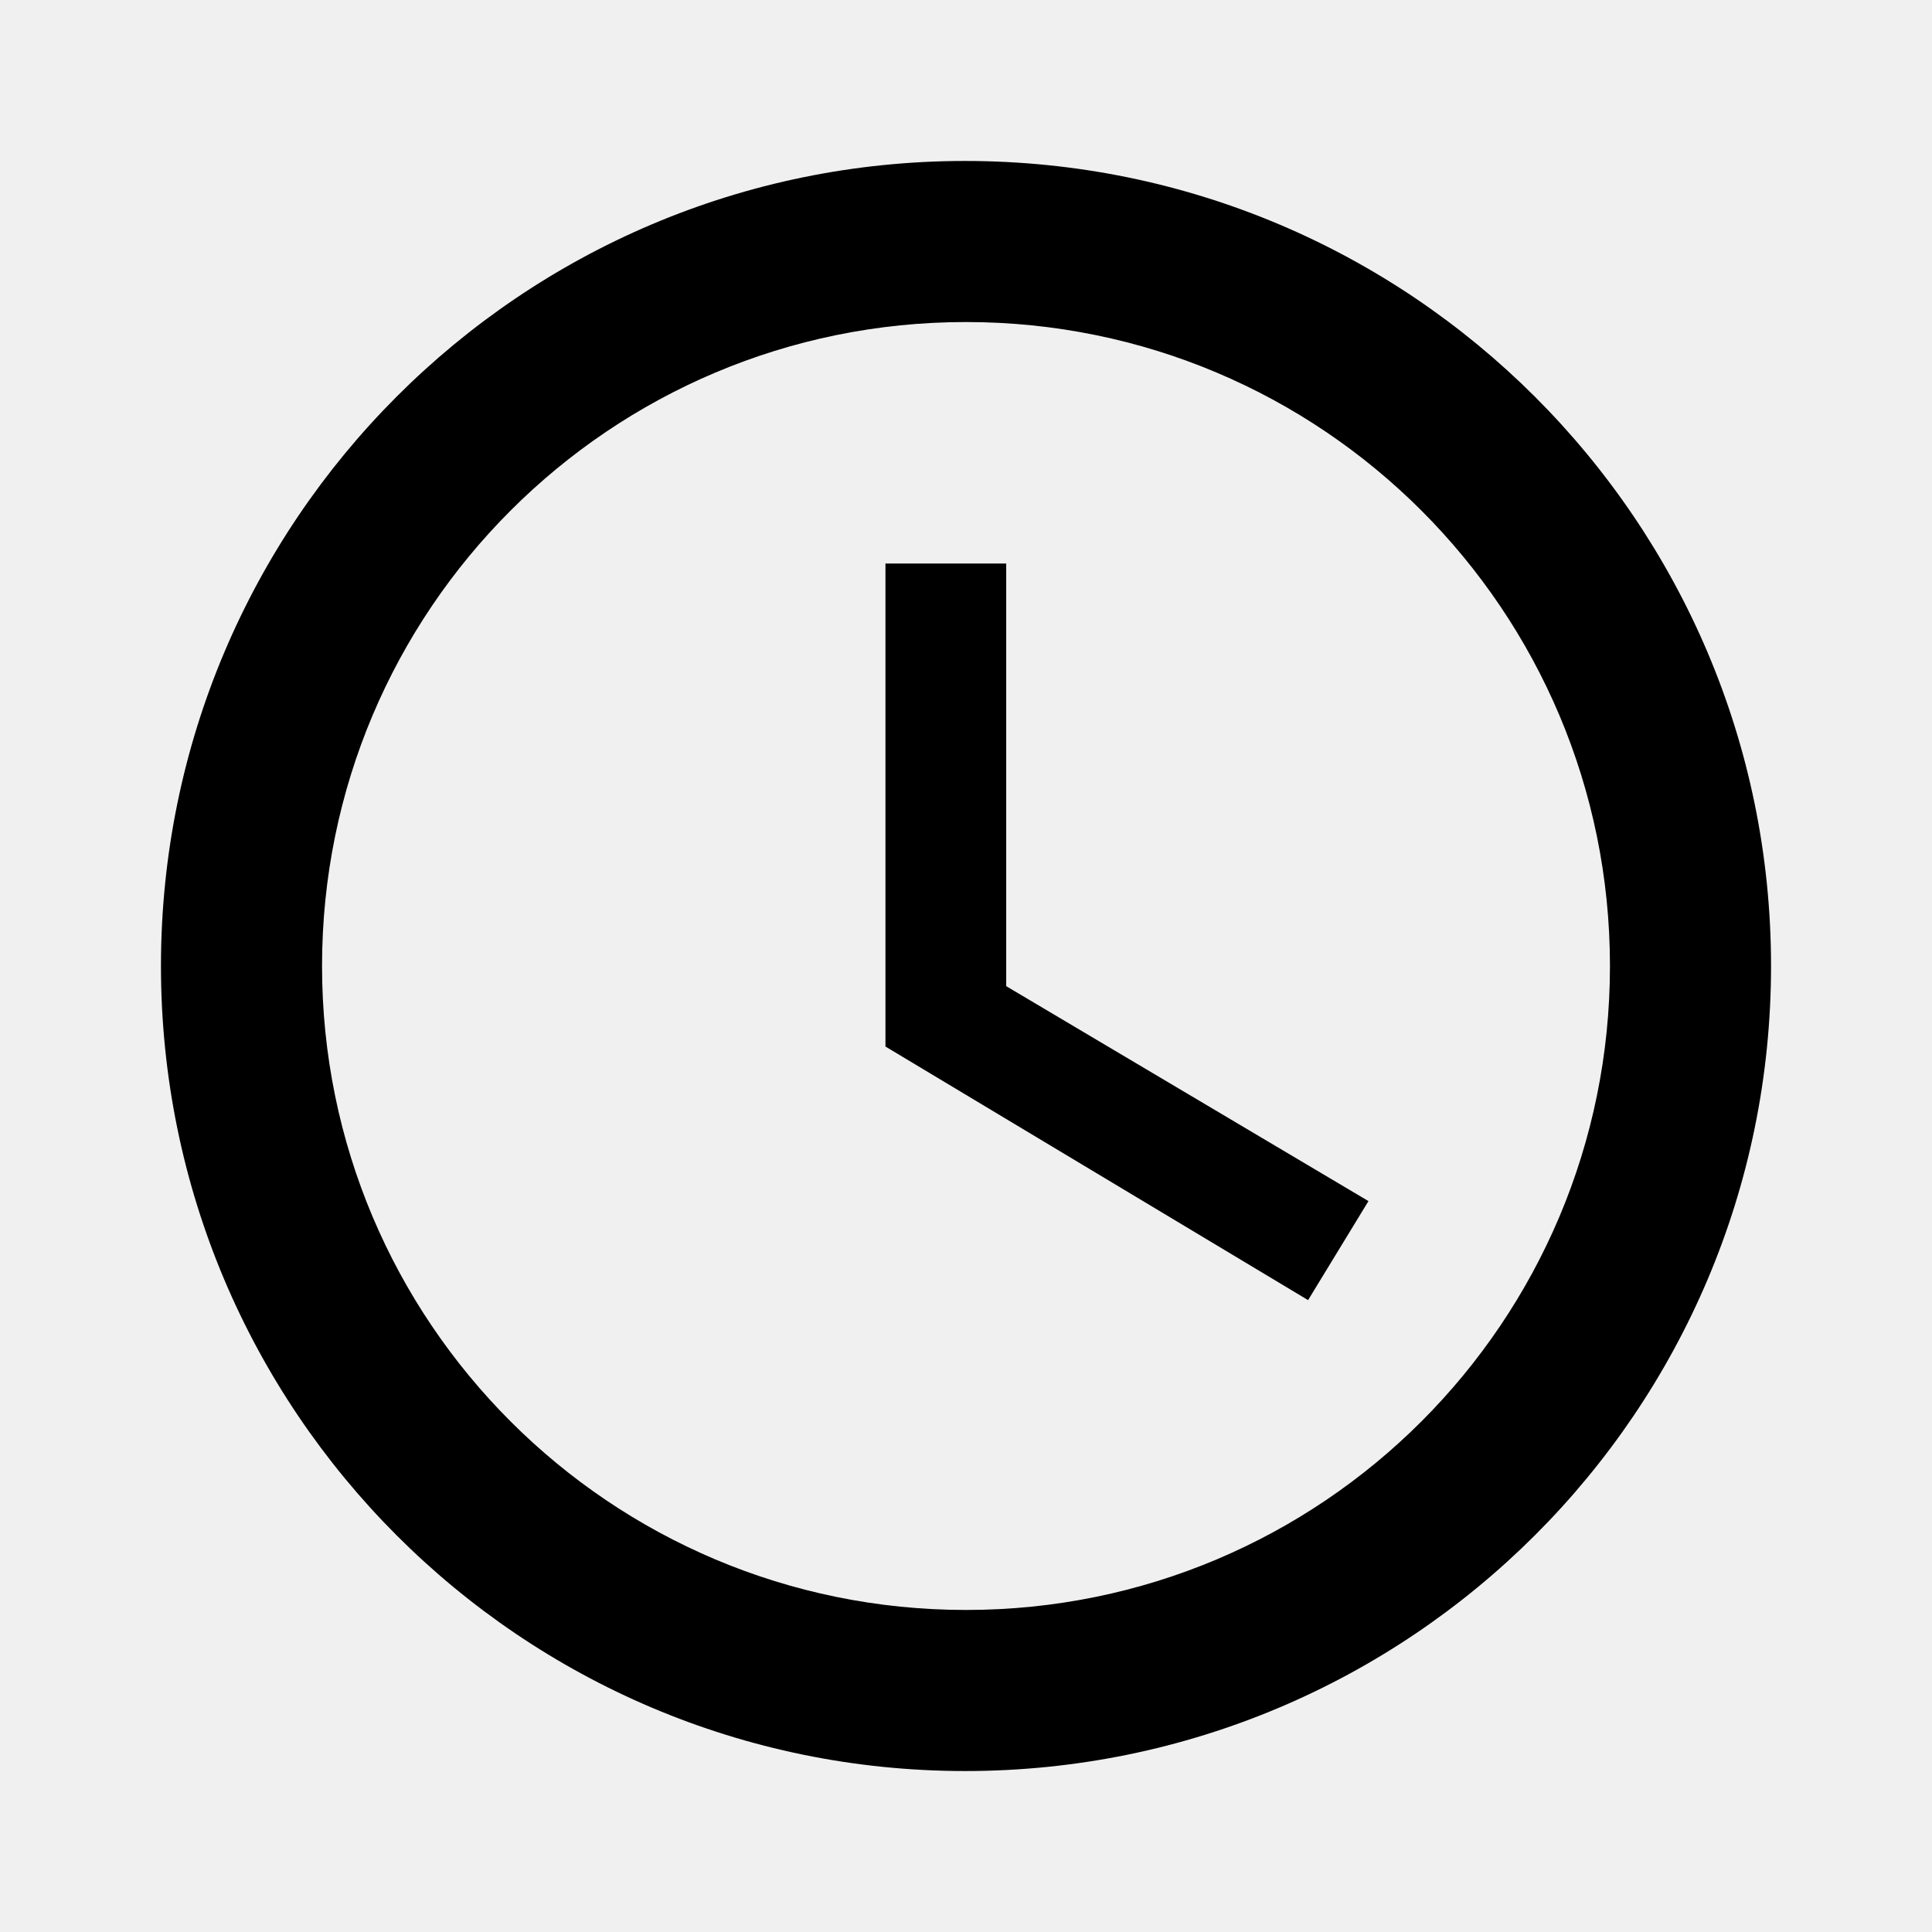
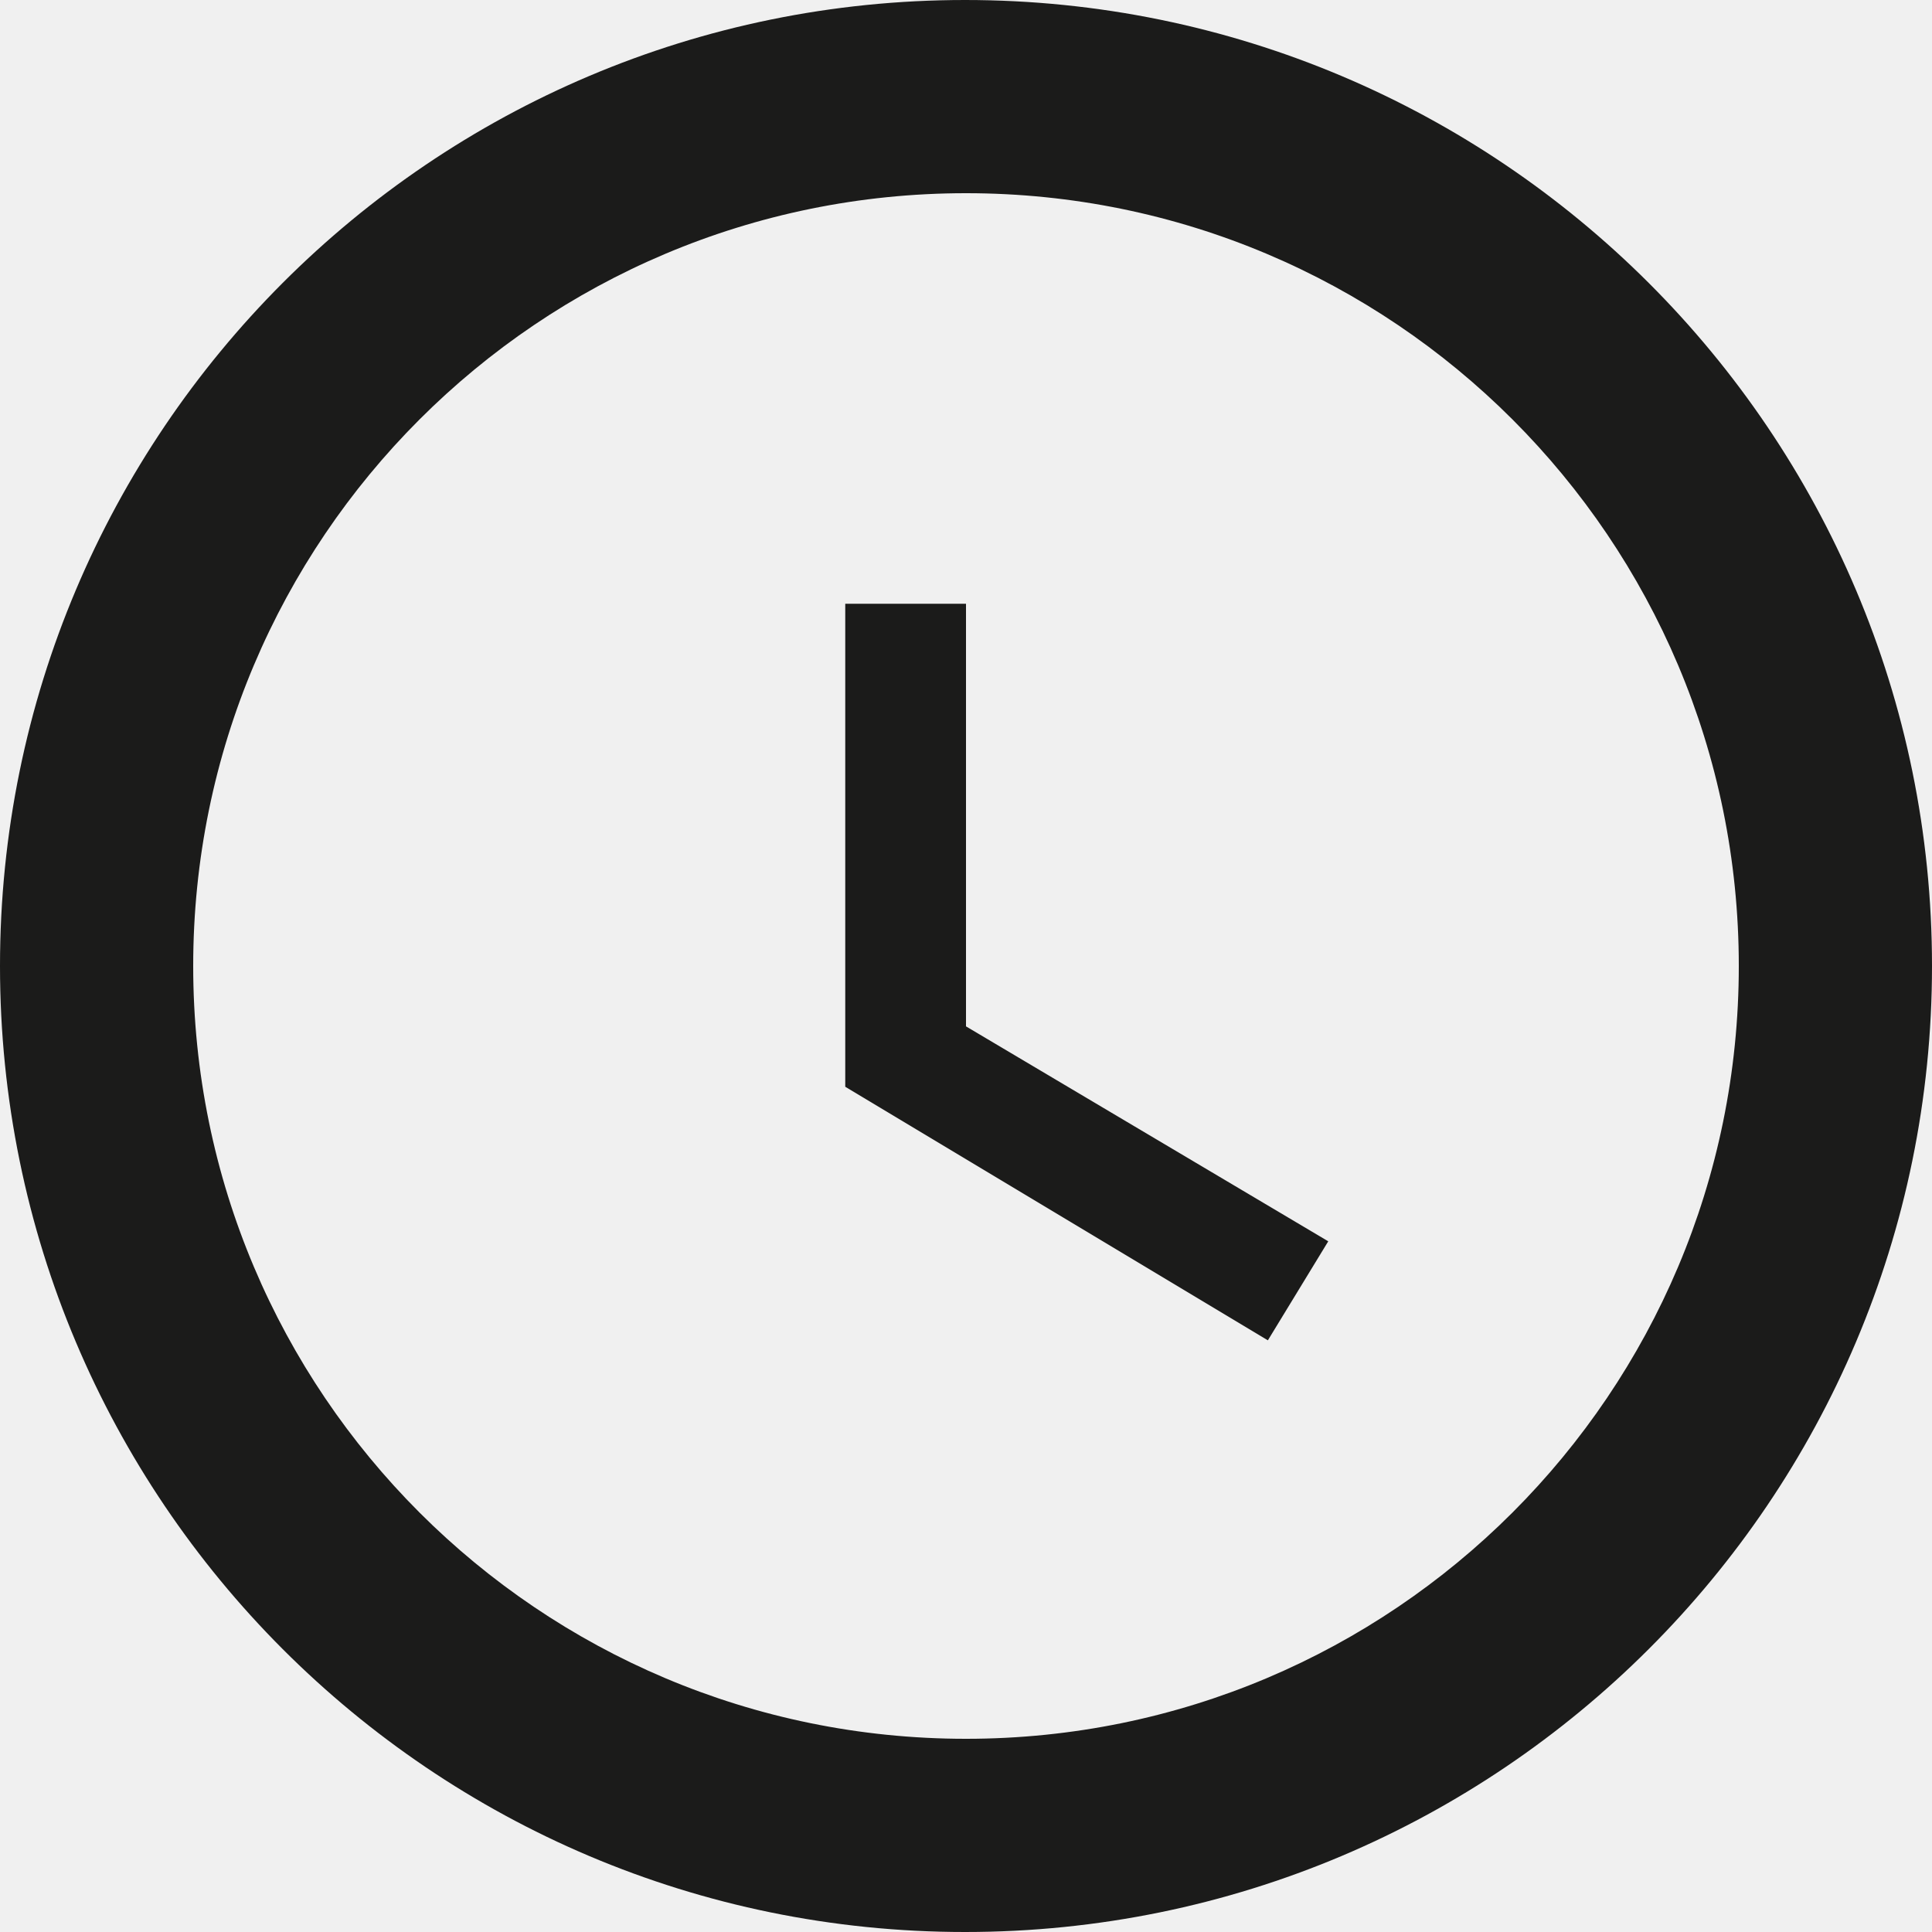
- <svg xmlns="http://www.w3.org/2000/svg" width="16" height="16" viewBox="0 0 16 16" fill="none">
-   <path d="M7.993 1.333C4.313 1.333 1.333 4.32 1.333 8C1.333 11.68 4.313 14.667 7.993 14.667C11.68 14.667 14.667 11.68 14.667 8C14.667 4.32 11.68 1.333 7.993 1.333ZM8 13.333C5.053 13.333 2.667 10.947 2.667 8C2.667 5.053 5.053 2.667 8 2.667C10.947 2.667 13.333 5.053 13.333 8C13.333 10.947 10.947 13.333 8 13.333Z" fill="black" />
-   <path d="M8.333 4.667H7.333V8.667L10.833 10.767L11.333 9.947L8.333 8.167V4.667Z" fill="black" />
+ <svg xmlns="http://www.w3.org/2000/svg" width="32" height="32" viewBox="0 0 32 32" fill="none">
+   <g clip-path="url(#clip0_1076_2254)">
+     <path d="M15.984 0C7.152 0 0 7.168 0 16C0 24.832 7.152 32 15.984 32C24.832 32 32 24.832 32 16C32 7.168 24.832 0 15.984 0ZM16 28.8C8.928 28.8 3.2 23.072 3.2 16C3.2 8.928 8.928 3.2 16 3.2C23.072 3.2 28.8 8.928 28.8 16C28.8 23.072 23.072 28.8 16 28.8Z" fill="#1B1B1A" />
+     <path d="M16 10H14V18L21 22.2L22 20.56L16 17V10Z" fill="#1B1B1A" />
+   </g>
+   <defs>
+     <clipPath id="clip0_1076_2254">
+       <rect width="32" height="32" fill="white" />
+     </clipPath>
+   </defs>
</svg>
